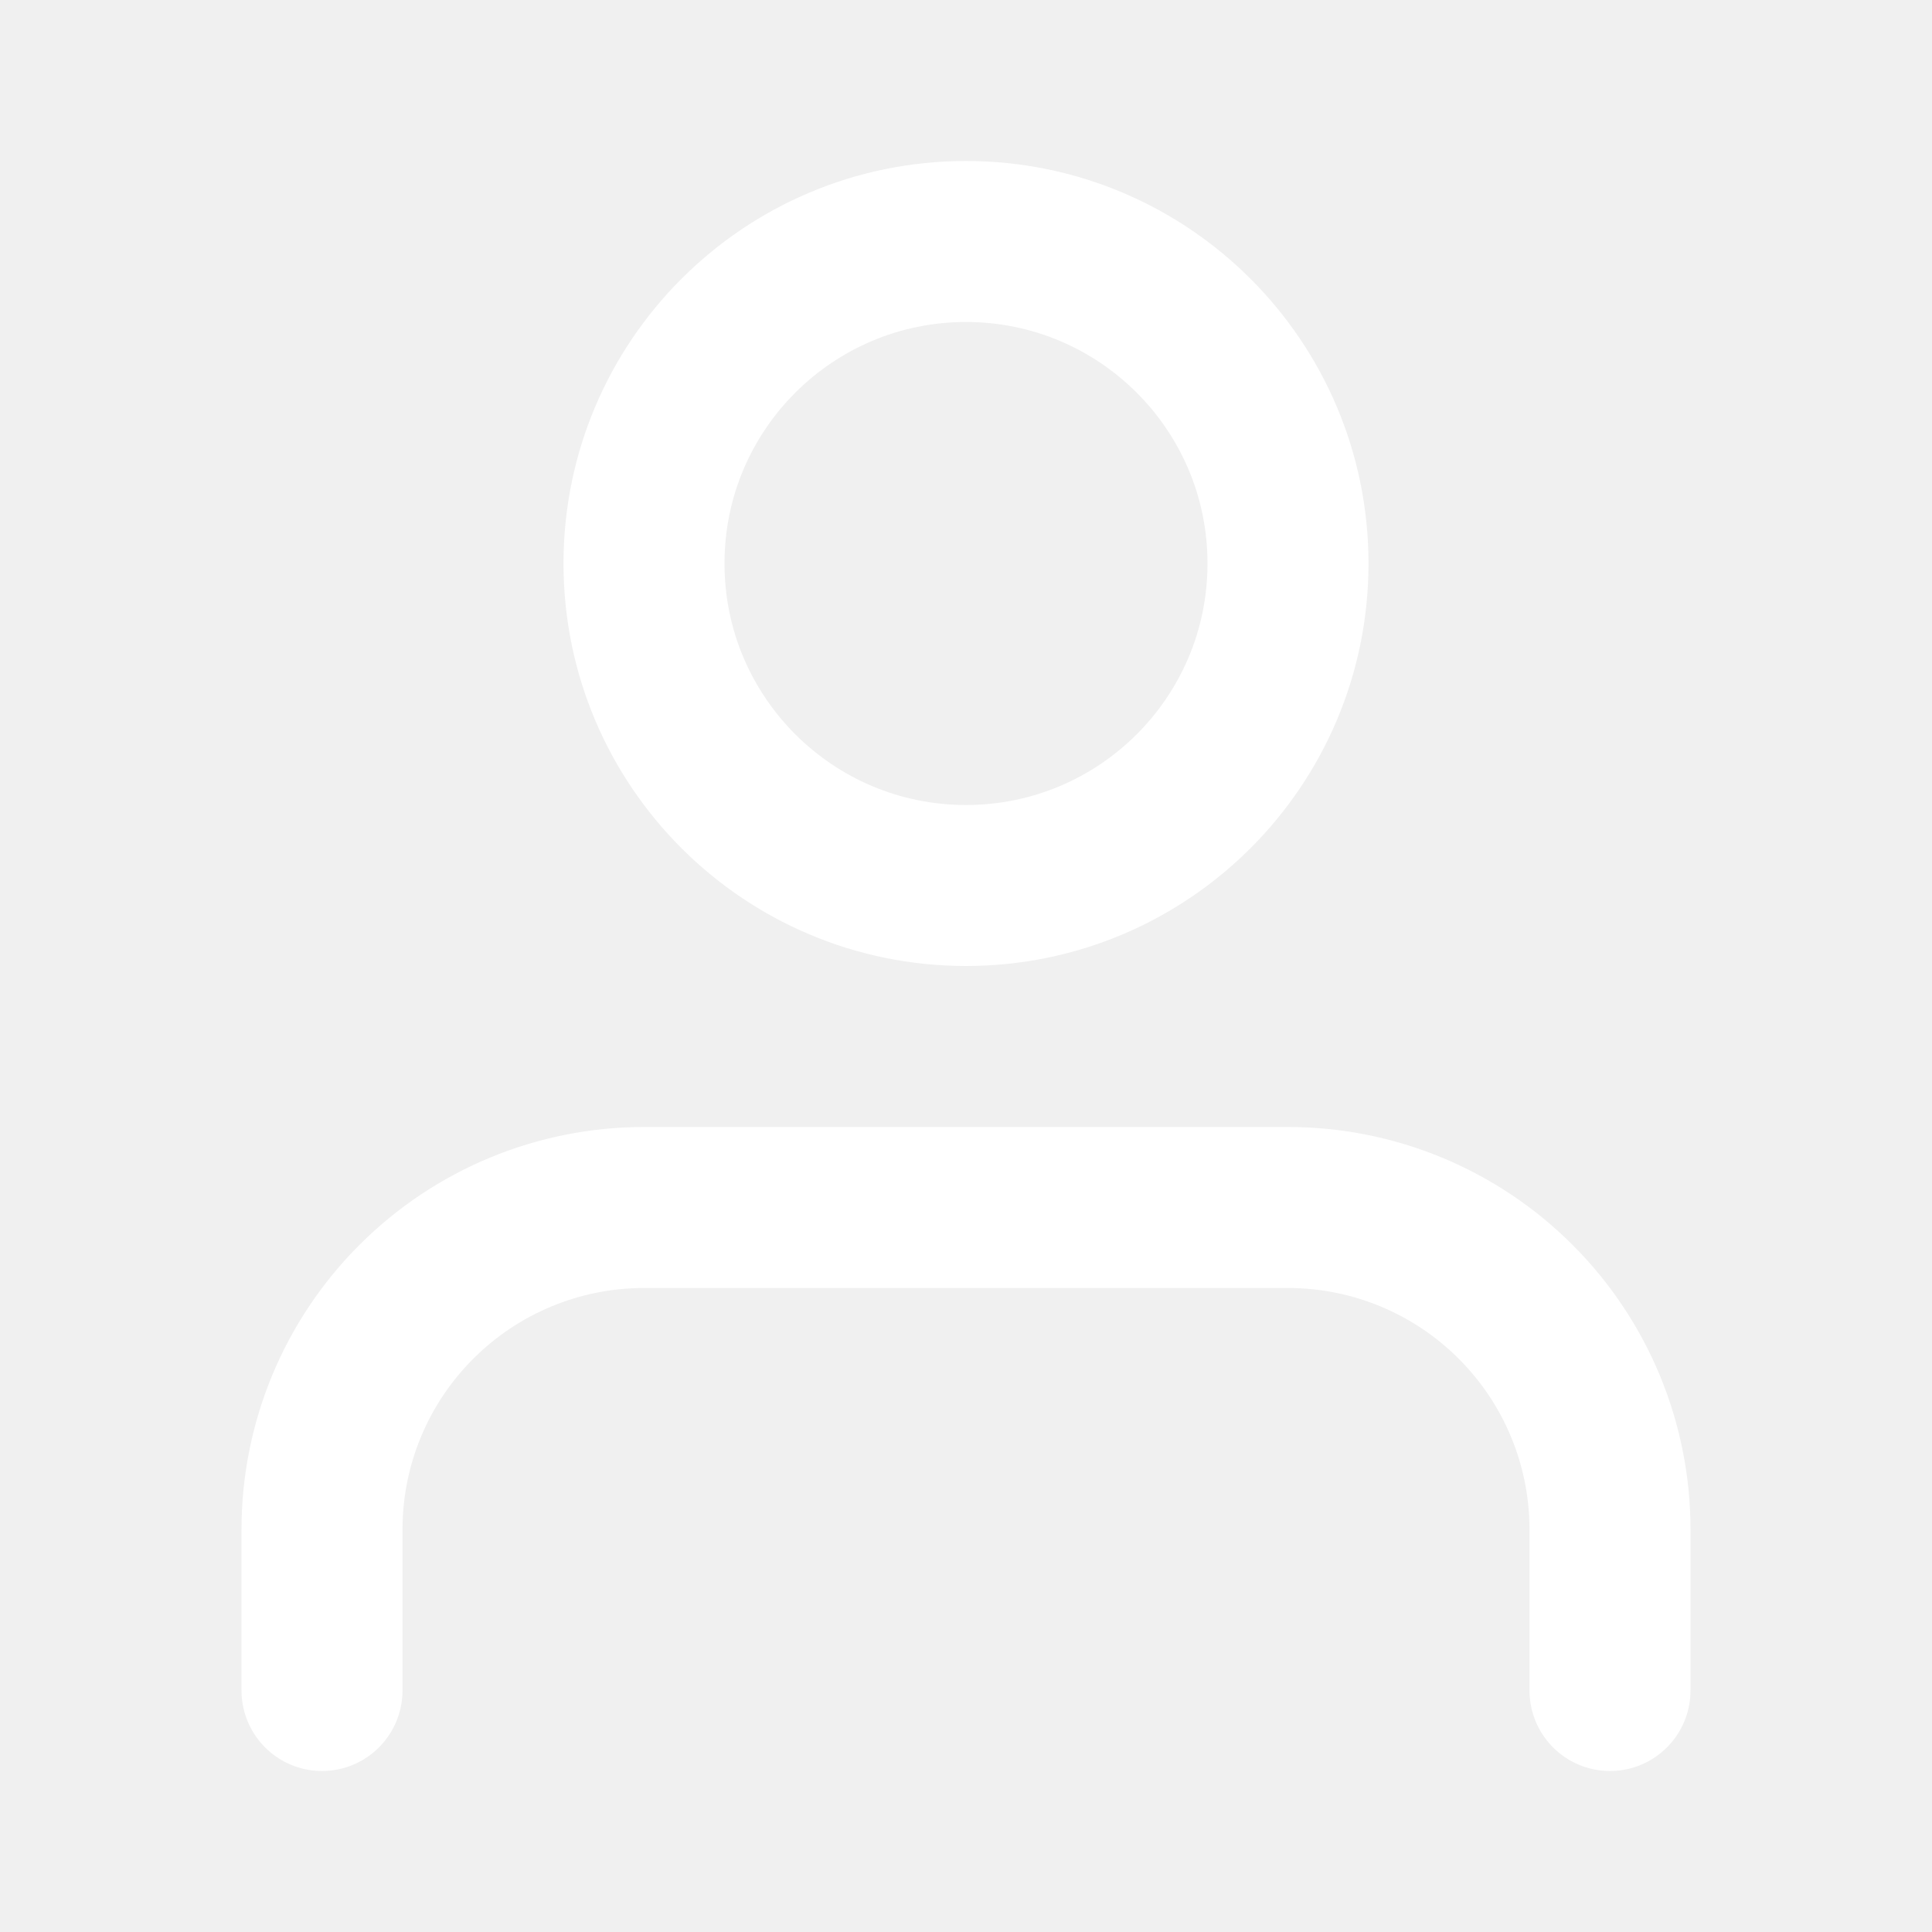
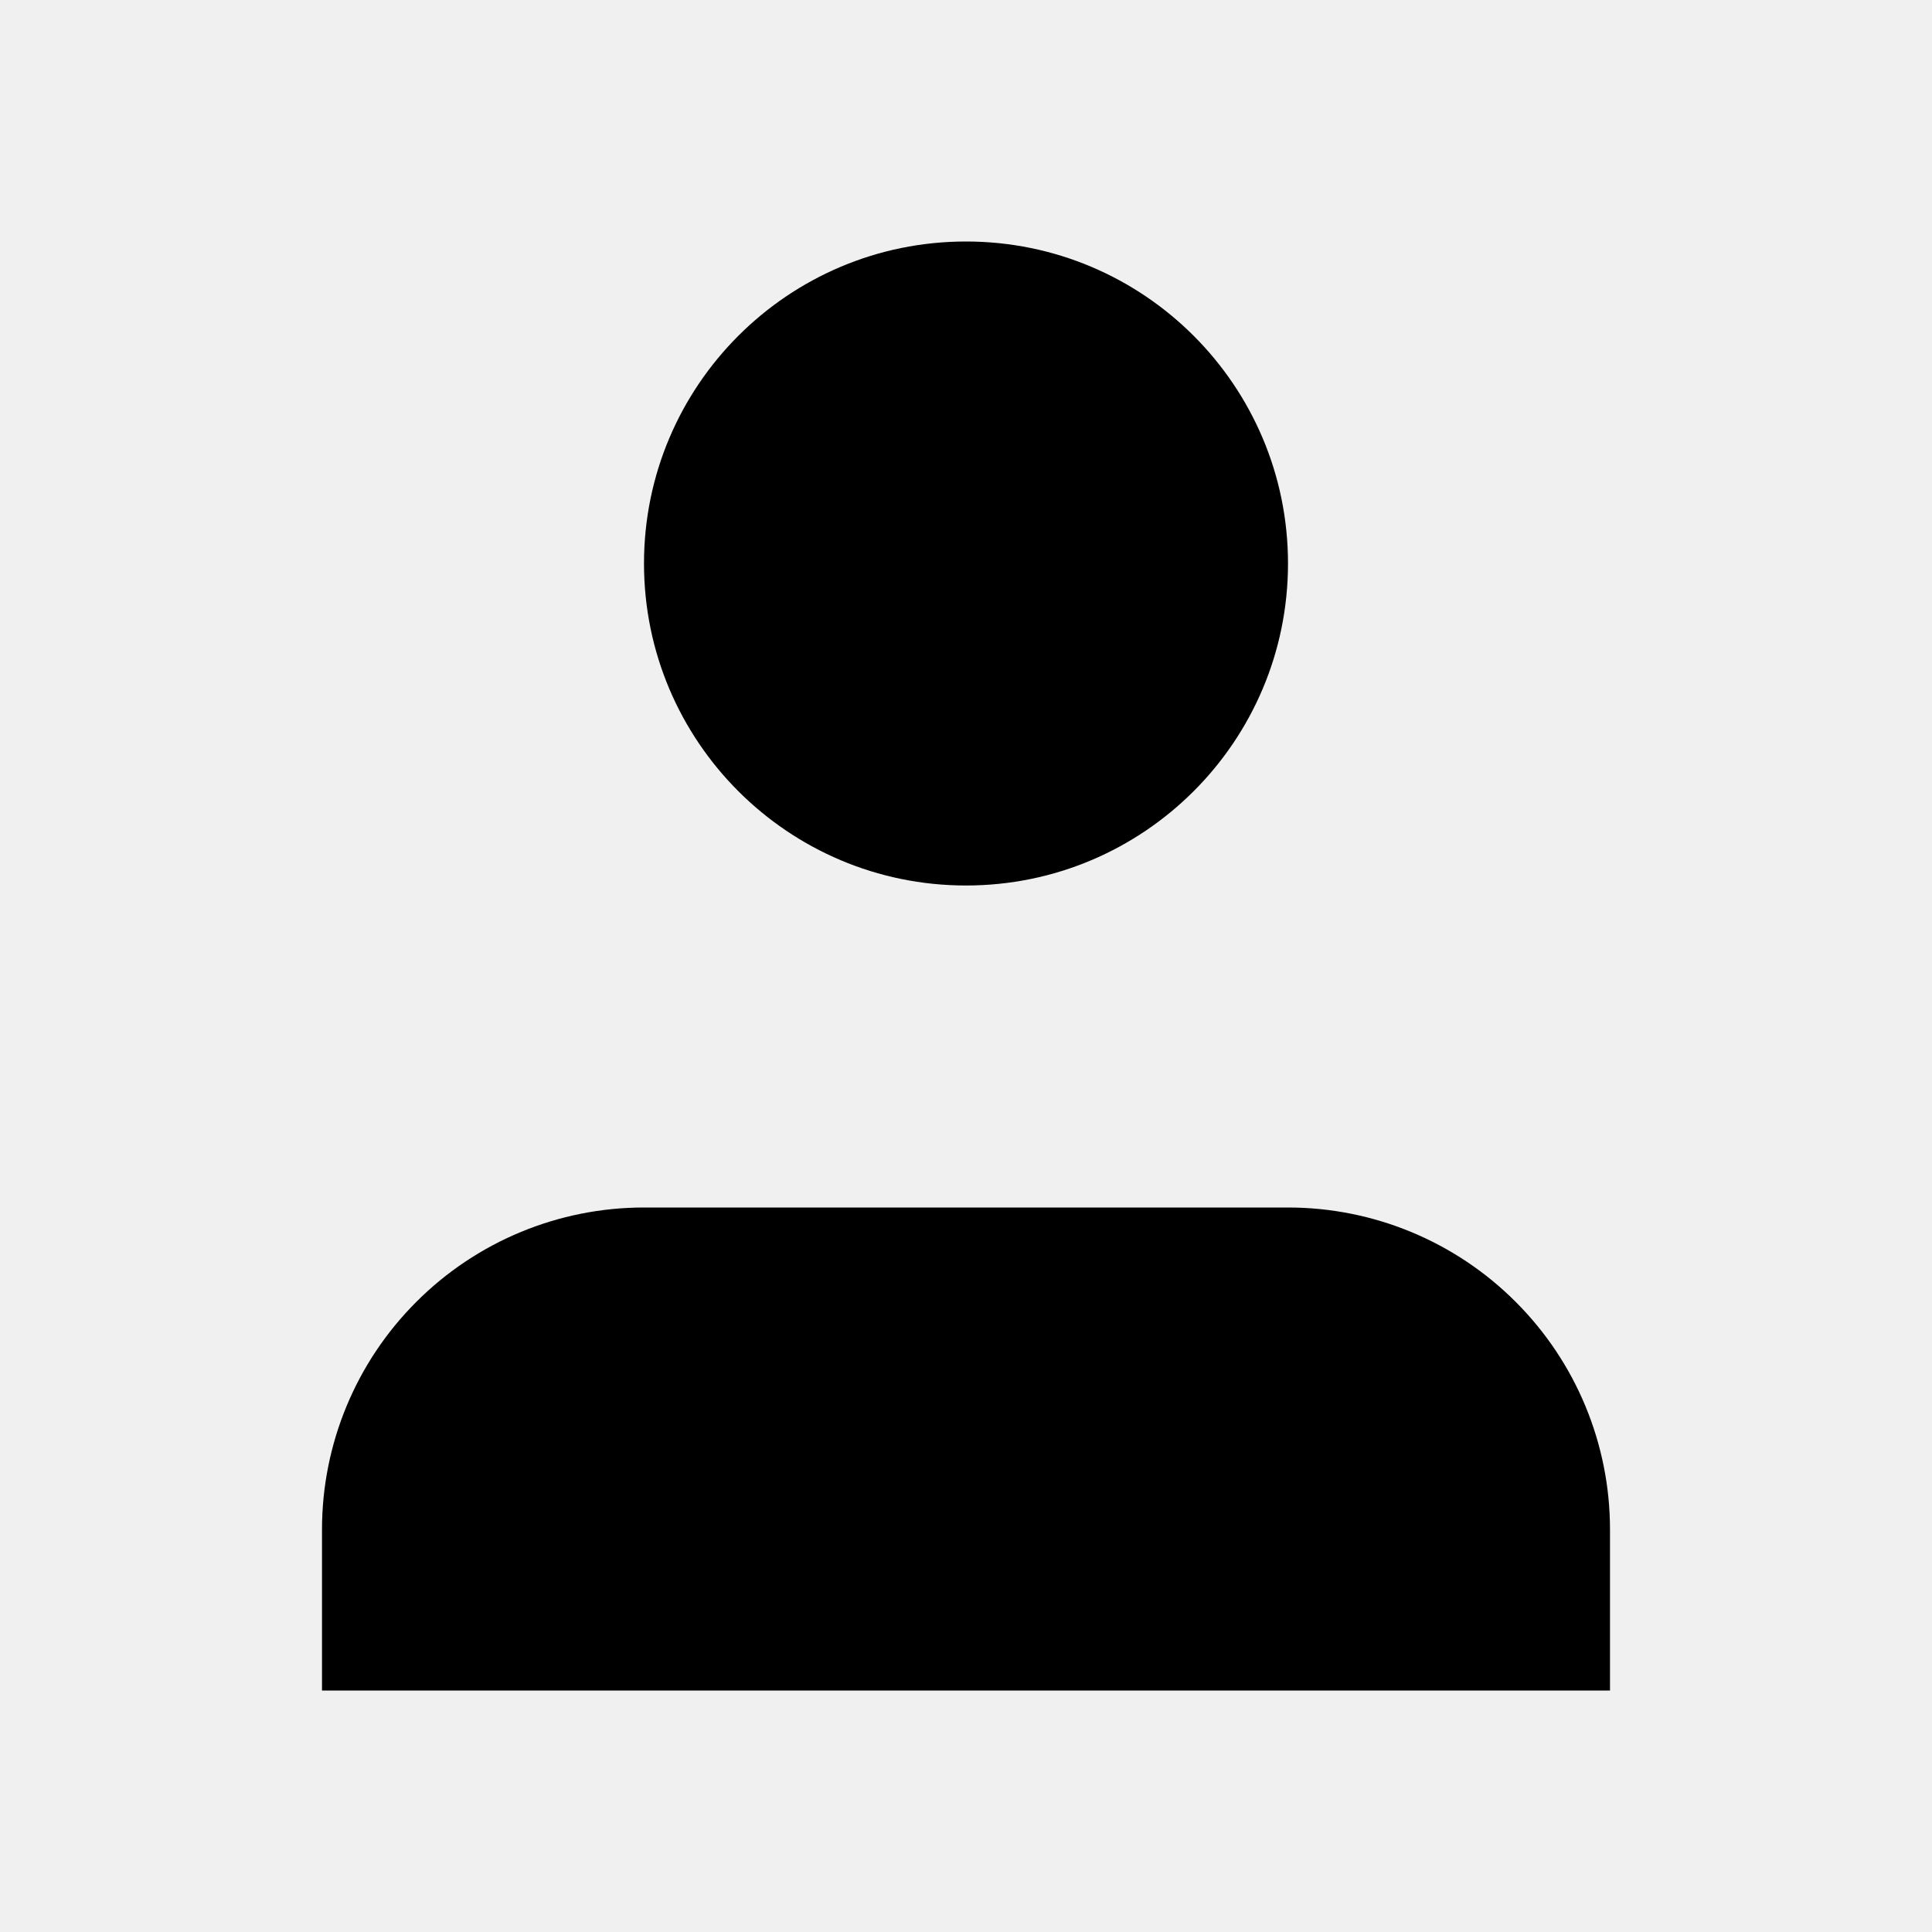
- <svg xmlns="http://www.w3.org/2000/svg" width="24" height="24" viewBox="0 0 24 24" fill="none">
-   <path d="M20 21V19C20 17.939 19.579 16.922 18.828 16.172C18.078 15.421 17.061 15 16 15H8C6.939 15 5.922 15.421 5.172 16.172C4.421 16.922 4 17.939 4 19V21" stroke="white" stroke-width="2" stroke-linecap="round" stroke-linejoin="round" />
-   <path d="M12 11C14.209 11 16 9.209 16 7C16 4.791 14.209 3 12 3C9.791 3 8 4.791 8 7C8 9.209 9.791 11 12 11Z" stroke="white" stroke-width="2" stroke-linecap="round" stroke-linejoin="round" />
+ <svg xmlns="http://www.w3.org/2000/svg" width="24" height="24" viewBox="0 0 24 24" fill="current">
+   <path d="M20 21V19C20 17.939 19.579 16.922 18.828 16.172C18.078 15.421 17.061 15 16 15H8C6.939 15 5.922 15.421 5.172 16.172C4.421 16.922 4 17.939 4 19V21" stroke-width="2" stroke-linecap="round" stroke-linejoin="round" />
+   <path d="M12 11C14.209 11 16 9.209 16 7C16 4.791 14.209 3 12 3C9.791 3 8 4.791 8 7C8 9.209 9.791 11 12 11Z" stroke-width="2" stroke-linejoin="round" fill="current" />
</svg>
